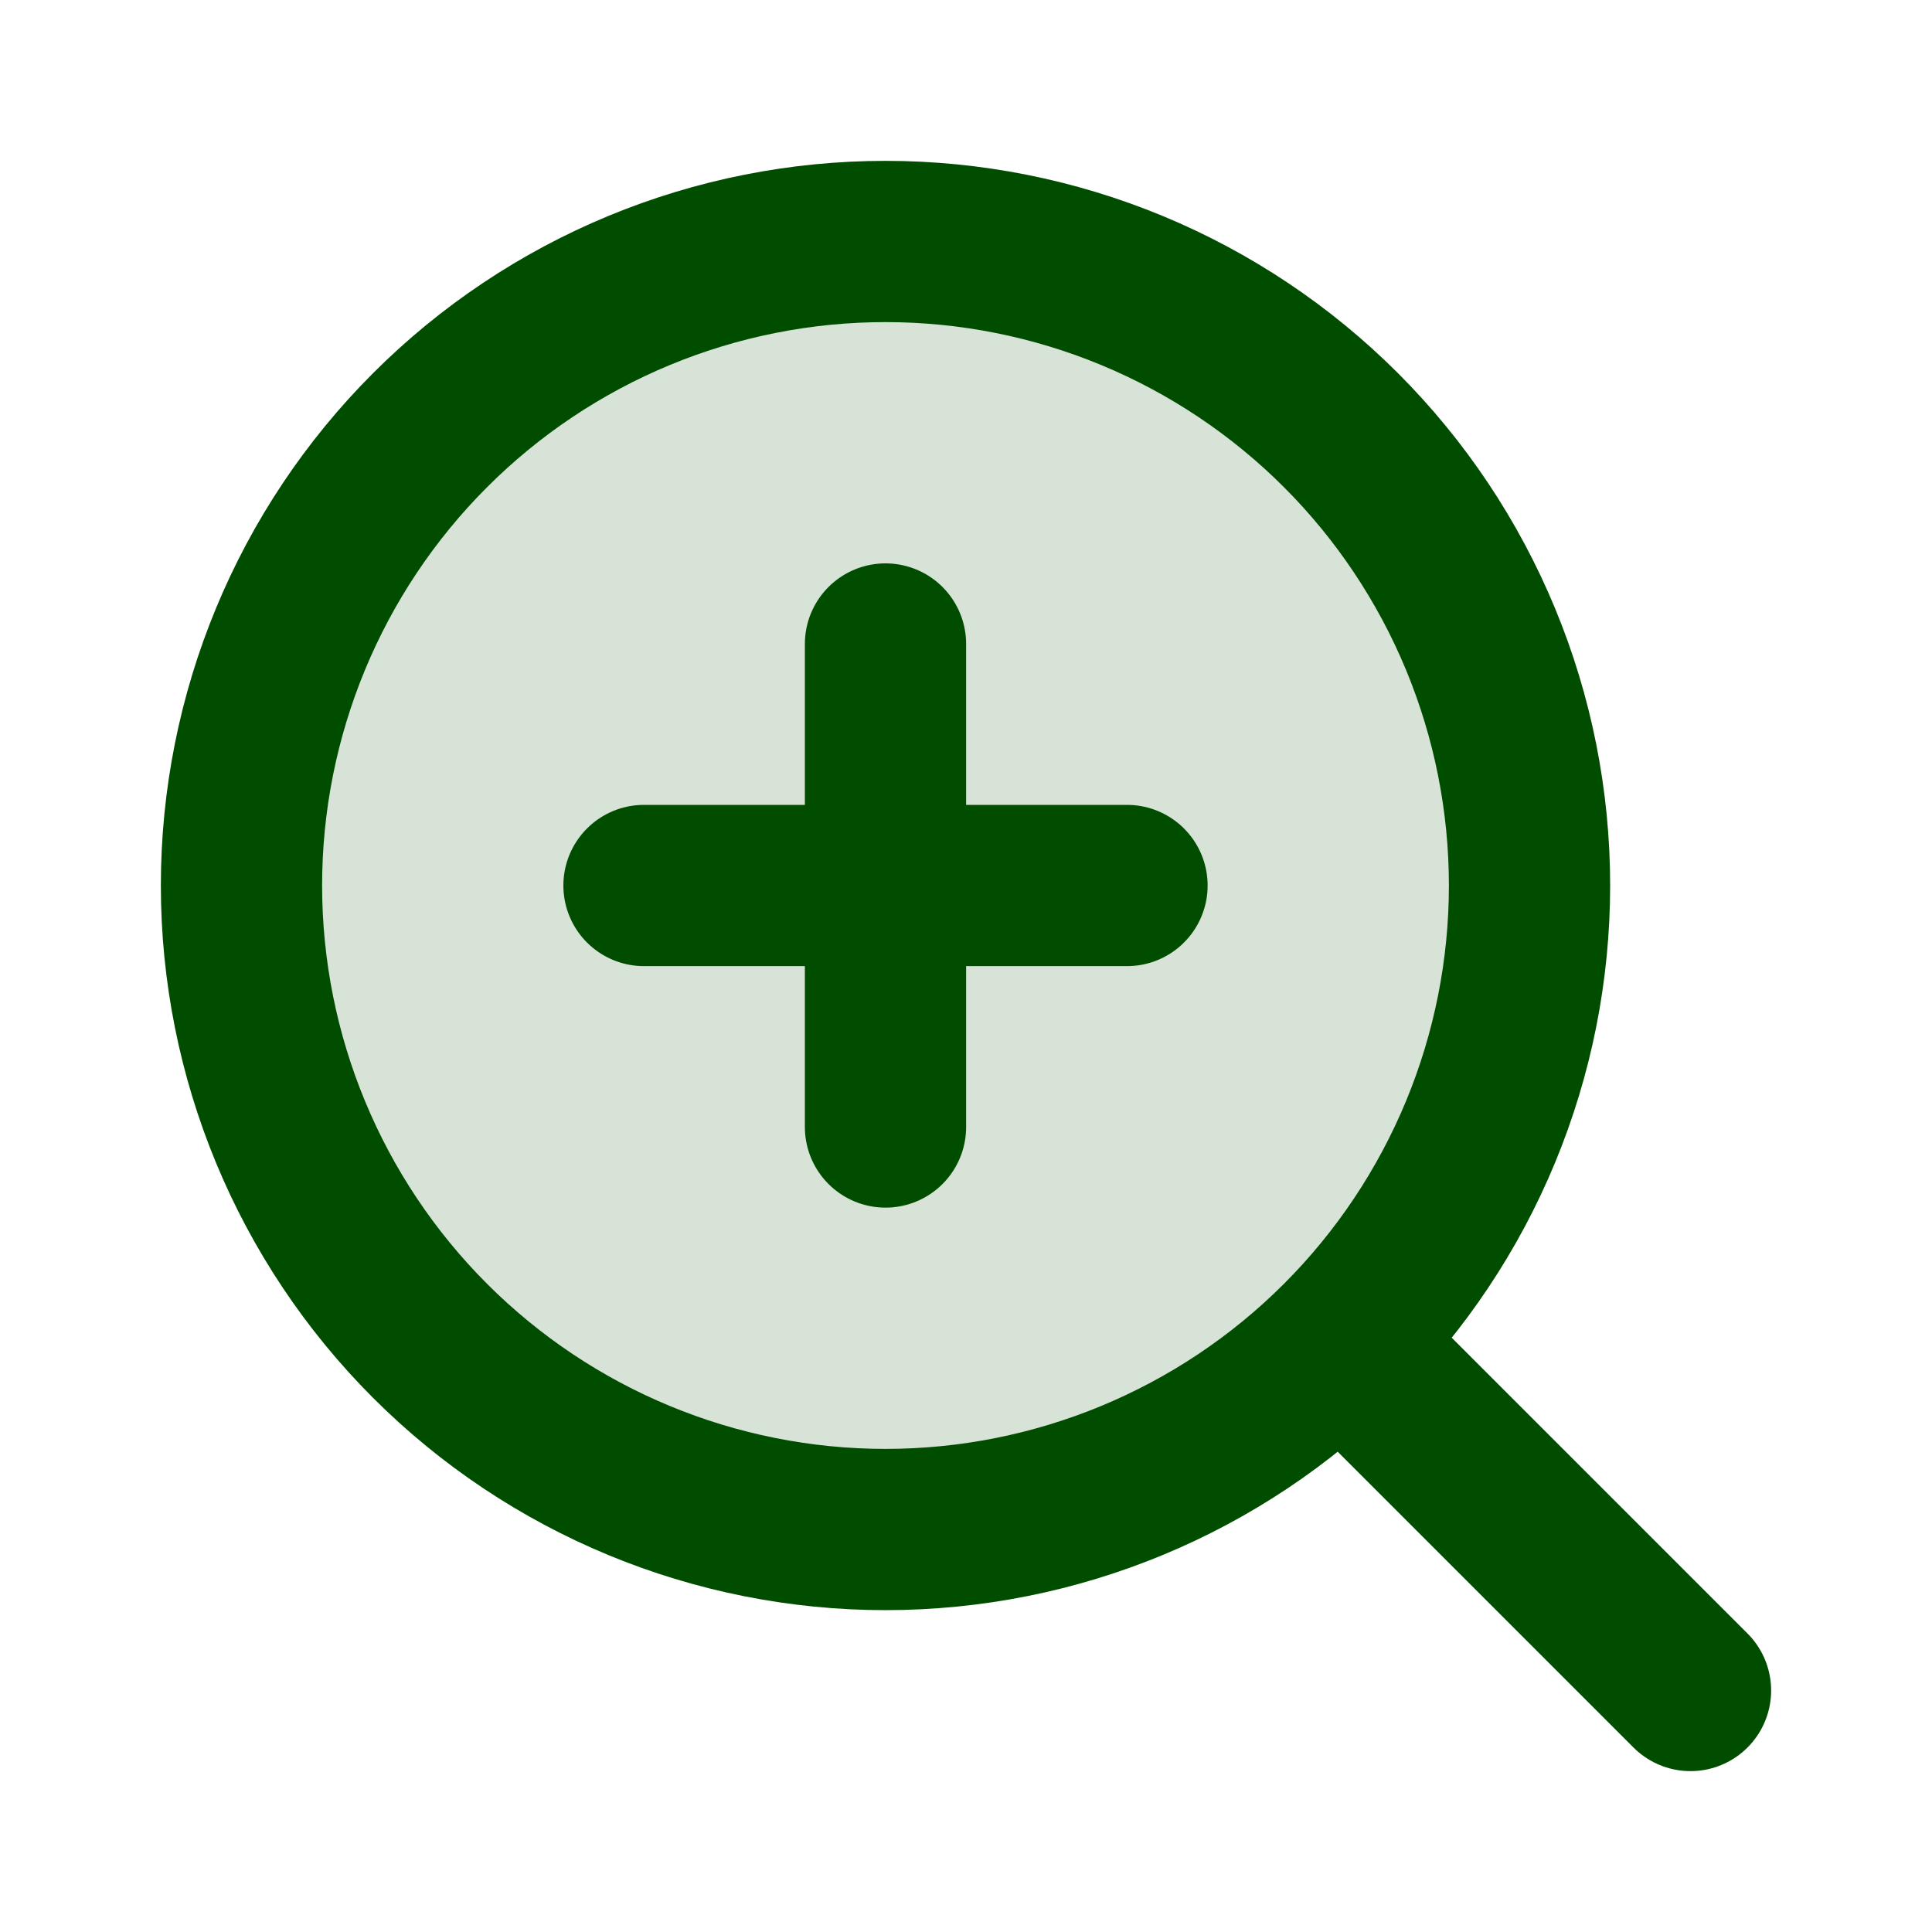
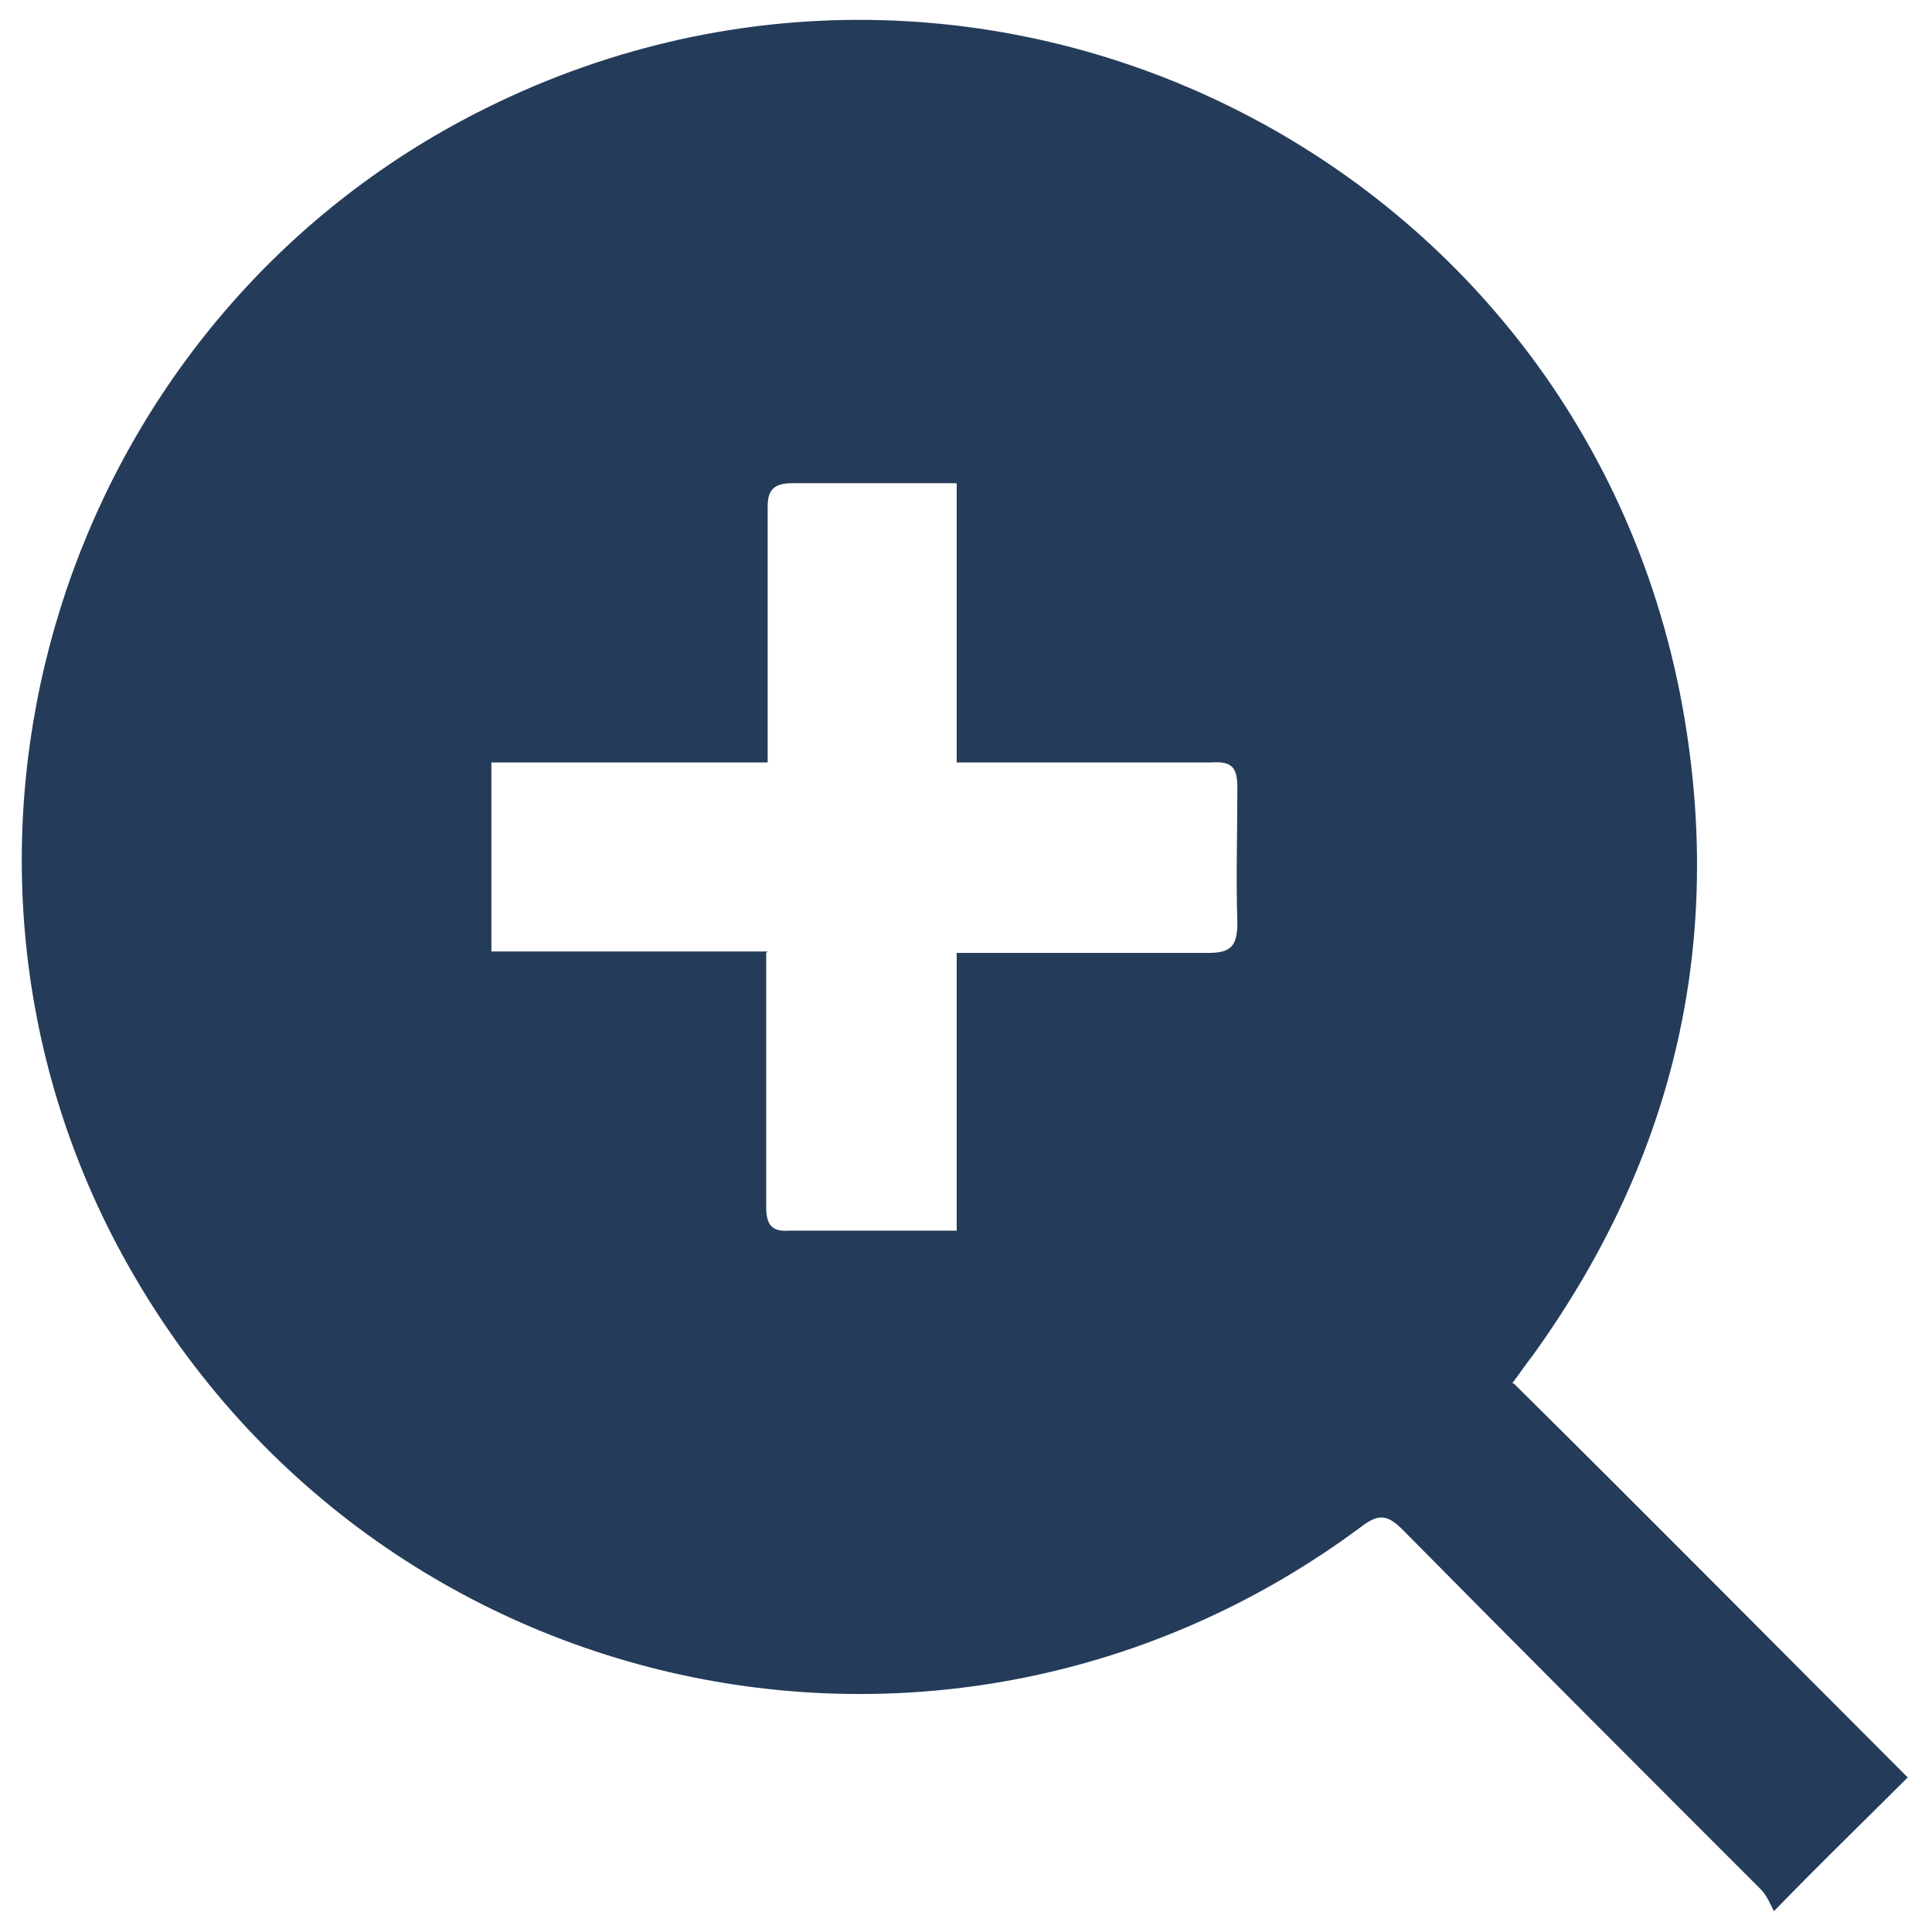
- <svg xmlns="http://www.w3.org/2000/svg" width="108" height="108" viewBox="0 0 108 108" fill="none">
-   <path opacity="0.16" d="M85.5 49.499C85.5 59.047 81.707 68.204 74.956 74.955C68.204 81.707 59.047 85.499 49.5 85.499C39.952 85.499 30.795 81.707 24.044 74.955C17.293 68.204 13.5 59.047 13.5 49.499C13.5 39.952 17.293 30.795 24.044 24.044C30.795 17.292 39.952 13.499 49.5 13.499C59.047 13.499 68.204 17.292 74.956 24.044C81.707 30.795 85.5 39.952 85.5 49.499Z" fill="#004D00" />
-   <path d="M94.5 94.5L74.957 74.957M74.957 74.957C78.3 71.614 80.951 67.645 82.761 63.277C84.57 58.909 85.501 54.228 85.501 49.5C85.501 44.772 84.57 40.091 82.761 35.723C80.951 31.355 78.3 27.387 74.957 24.044C71.614 20.701 67.645 18.049 63.277 16.239C58.909 14.43 54.228 13.499 49.5 13.499C44.772 13.499 40.091 14.43 35.723 16.239C31.355 18.049 27.387 20.701 24.044 24.044C17.292 30.795 13.499 39.952 13.499 49.5C13.499 59.048 17.292 68.205 24.044 74.957C30.795 81.708 39.952 85.501 49.5 85.501C59.048 85.501 68.205 81.708 74.957 74.957ZM49.5 36V63M36 49.5H63" stroke="#004D00" stroke-width="9.014" stroke-linecap="round" stroke-linejoin="round" />
+ <svg xmlns="http://www.w3.org/2000/svg" width="44" height="44" viewBox="0 0 44 44" fill="none">
+   <path d="M34.472 31.505C37.519 34.518 40.5 37.532 43.447 40.48C42.487 41.44 41.493 42.4 40.4 43.526C40.334 43.394 40.235 43.162 40.102 43.029C37.387 40.314 34.671 37.598 31.955 34.849C31.624 34.518 31.425 34.452 31.028 34.75C21.49 41.87 7.978 38.724 2.547 28.127C-2.122 18.986 1.454 7.627 10.495 2.759C22.153 -3.5 36.426 3.587 38.413 16.668C39.208 21.867 37.983 26.603 34.903 30.875C34.77 31.041 34.638 31.24 34.439 31.505H34.472ZM17.45 21.702C17.45 22.033 17.45 22.265 17.45 22.497C17.45 24.153 17.45 25.808 17.45 27.497C17.45 27.895 17.582 28.061 17.98 28.027C18.708 28.027 19.404 28.027 20.133 28.027C20.662 28.027 21.192 28.027 21.788 28.027V21.702C22.086 21.702 22.285 21.702 22.517 21.702C24.173 21.702 25.862 21.702 27.518 21.702C28.047 21.702 28.18 21.536 28.18 21.006C28.147 20.013 28.18 18.986 28.18 17.96C28.18 17.496 28.081 17.33 27.584 17.364C25.895 17.364 24.173 17.364 22.484 17.364C22.285 17.364 22.053 17.364 21.788 17.364V11.005C20.497 11.005 19.271 11.005 18.046 11.005C17.649 11.005 17.483 11.137 17.483 11.535C17.483 13.025 17.483 14.515 17.483 16.006C17.483 16.436 17.483 16.867 17.483 17.364H11.191V21.669H17.483L17.45 21.702Z" fill="#243C5A" />
</svg>
